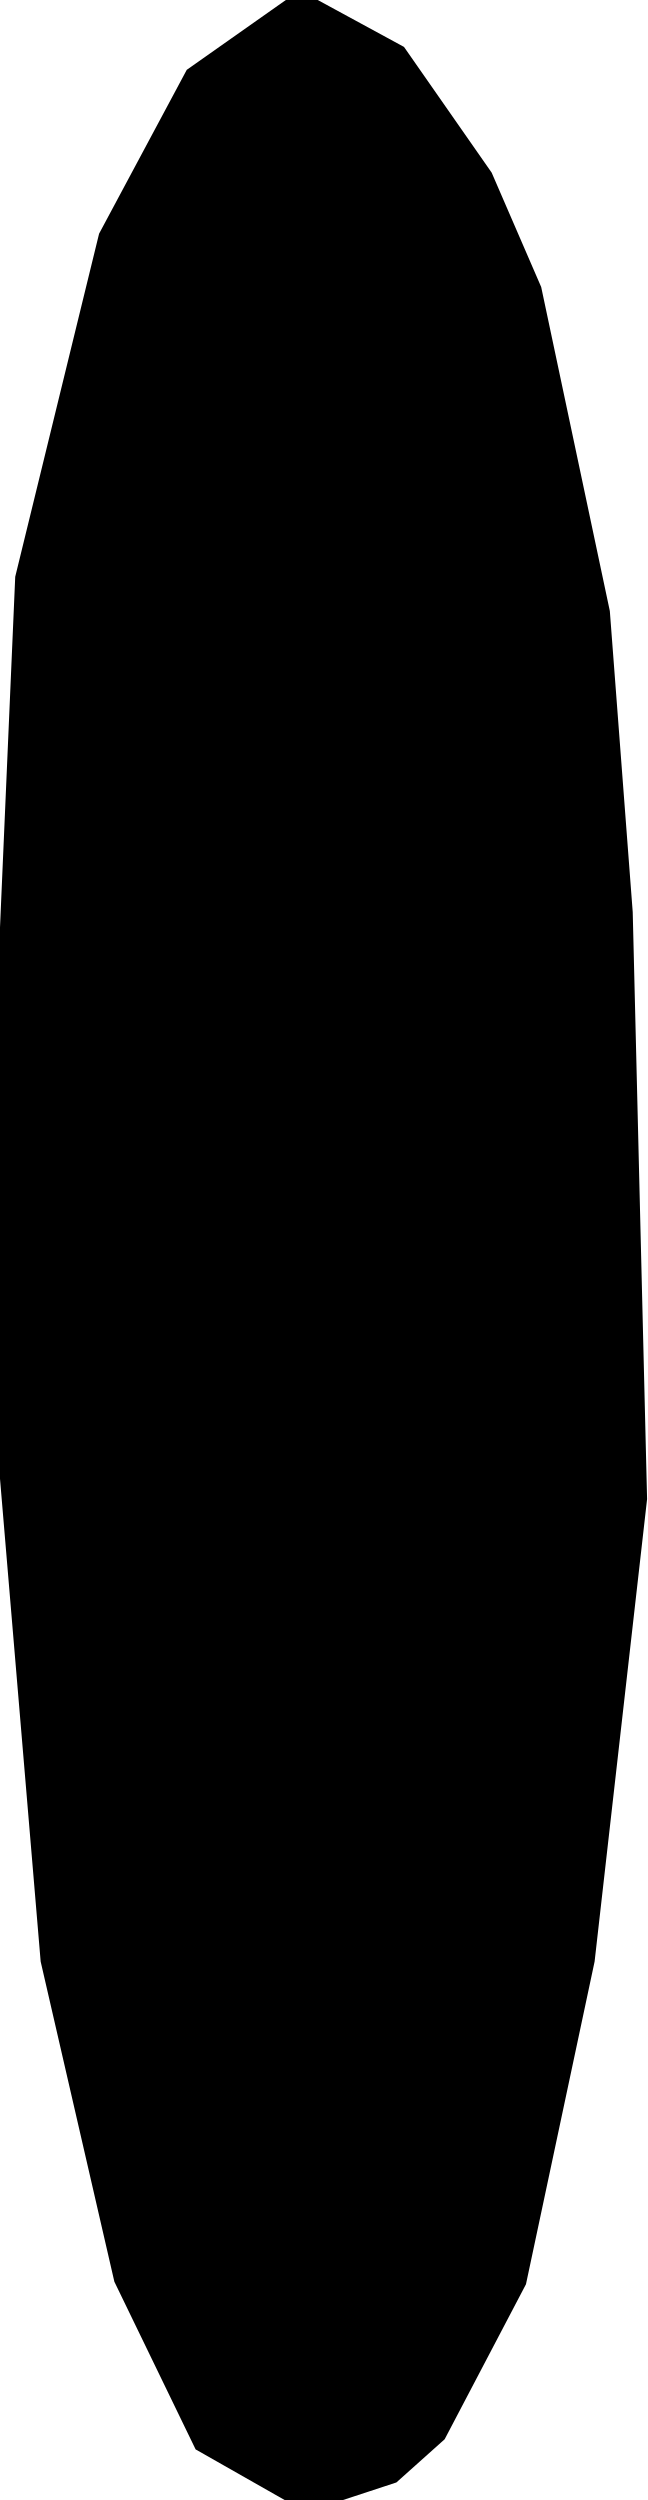
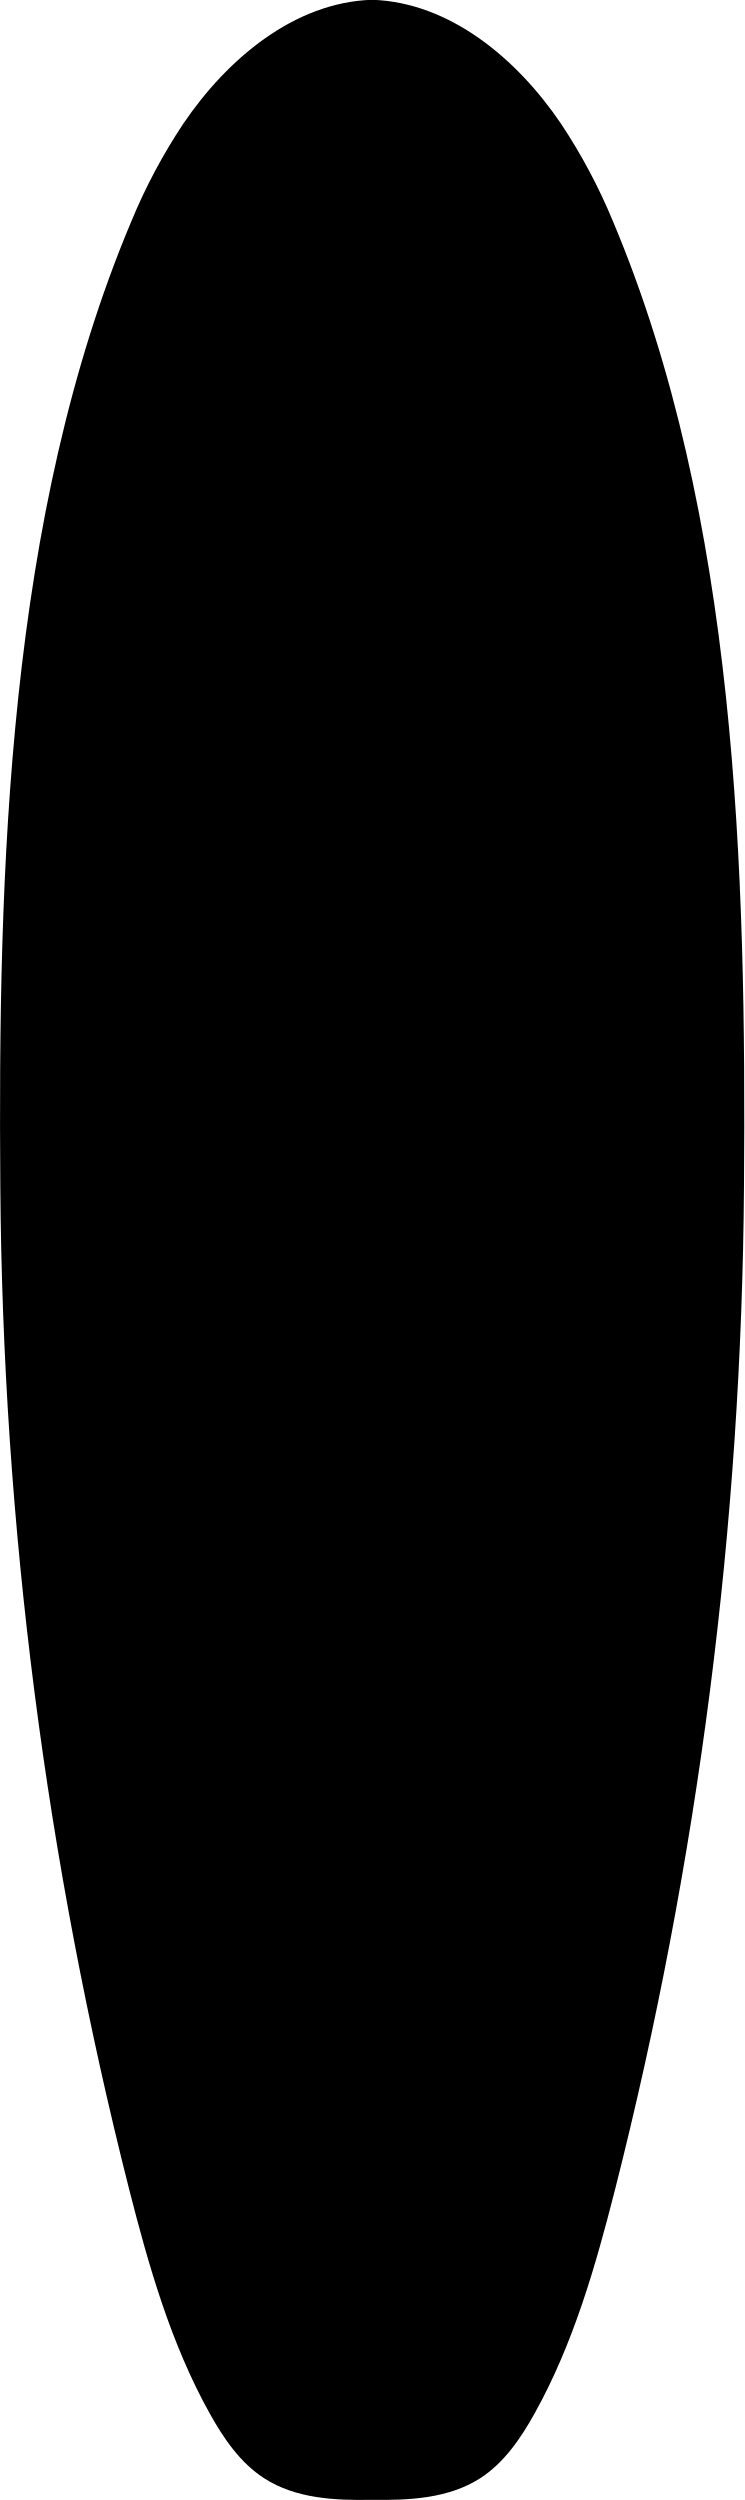
- <svg xmlns="http://www.w3.org/2000/svg" id="Layer_1" data-name="Layer 1" viewBox="0 0 119.84 463">
-   <polygon points="18.35 43.28 34.59 12.93 52.94 0 58.84 0 74.82 8.69 91.06 31.98 100.23 53.16 112.94 113.16 117.18 168.93 119.84 277.63 110.12 363.28 97.41 423.04 82.35 451.75 73.41 459.75 63.53 463 52.71 463 36.23 453.63 21.18 422.57 7.53 363.28 0 273.87 0 171.75 2.82 106.81 18.35 43.28" />
+ <svg xmlns="http://www.w3.org/2000/svg" id="Layer_1" data-name="Layer 1" viewBox="0 0 138.3 464.56">
+   <path d="M261.11,140a105.73,105.73,0,0,0-9.67-18.16c-8.13-12-20.6-22.52-35.08-23-14.47.46-26.94,11-35.07,23A105,105,0,0,0,171.62,140c-23.07,54.74-24.79,120.79-24.35,179.41A780.45,780.45,0,0,0,171.2,505.67c3.65,14.32,7.76,28.68,14.93,41.6,2.59,4.66,5.69,9.25,10.18,12.14,5.82,3.75,13,4.13,20.05,4,7,.11,14.24-.27,20.06-4,4.49-2.89,7.59-7.48,10.18-12.14,7.17-12.92,11.28-27.28,14.92-41.6a780,780,0,0,0,23.94-186.24C285.9,260.81,284.18,194.76,261.11,140Z" transform="translate(-147.21 -98.88)" />
</svg>
